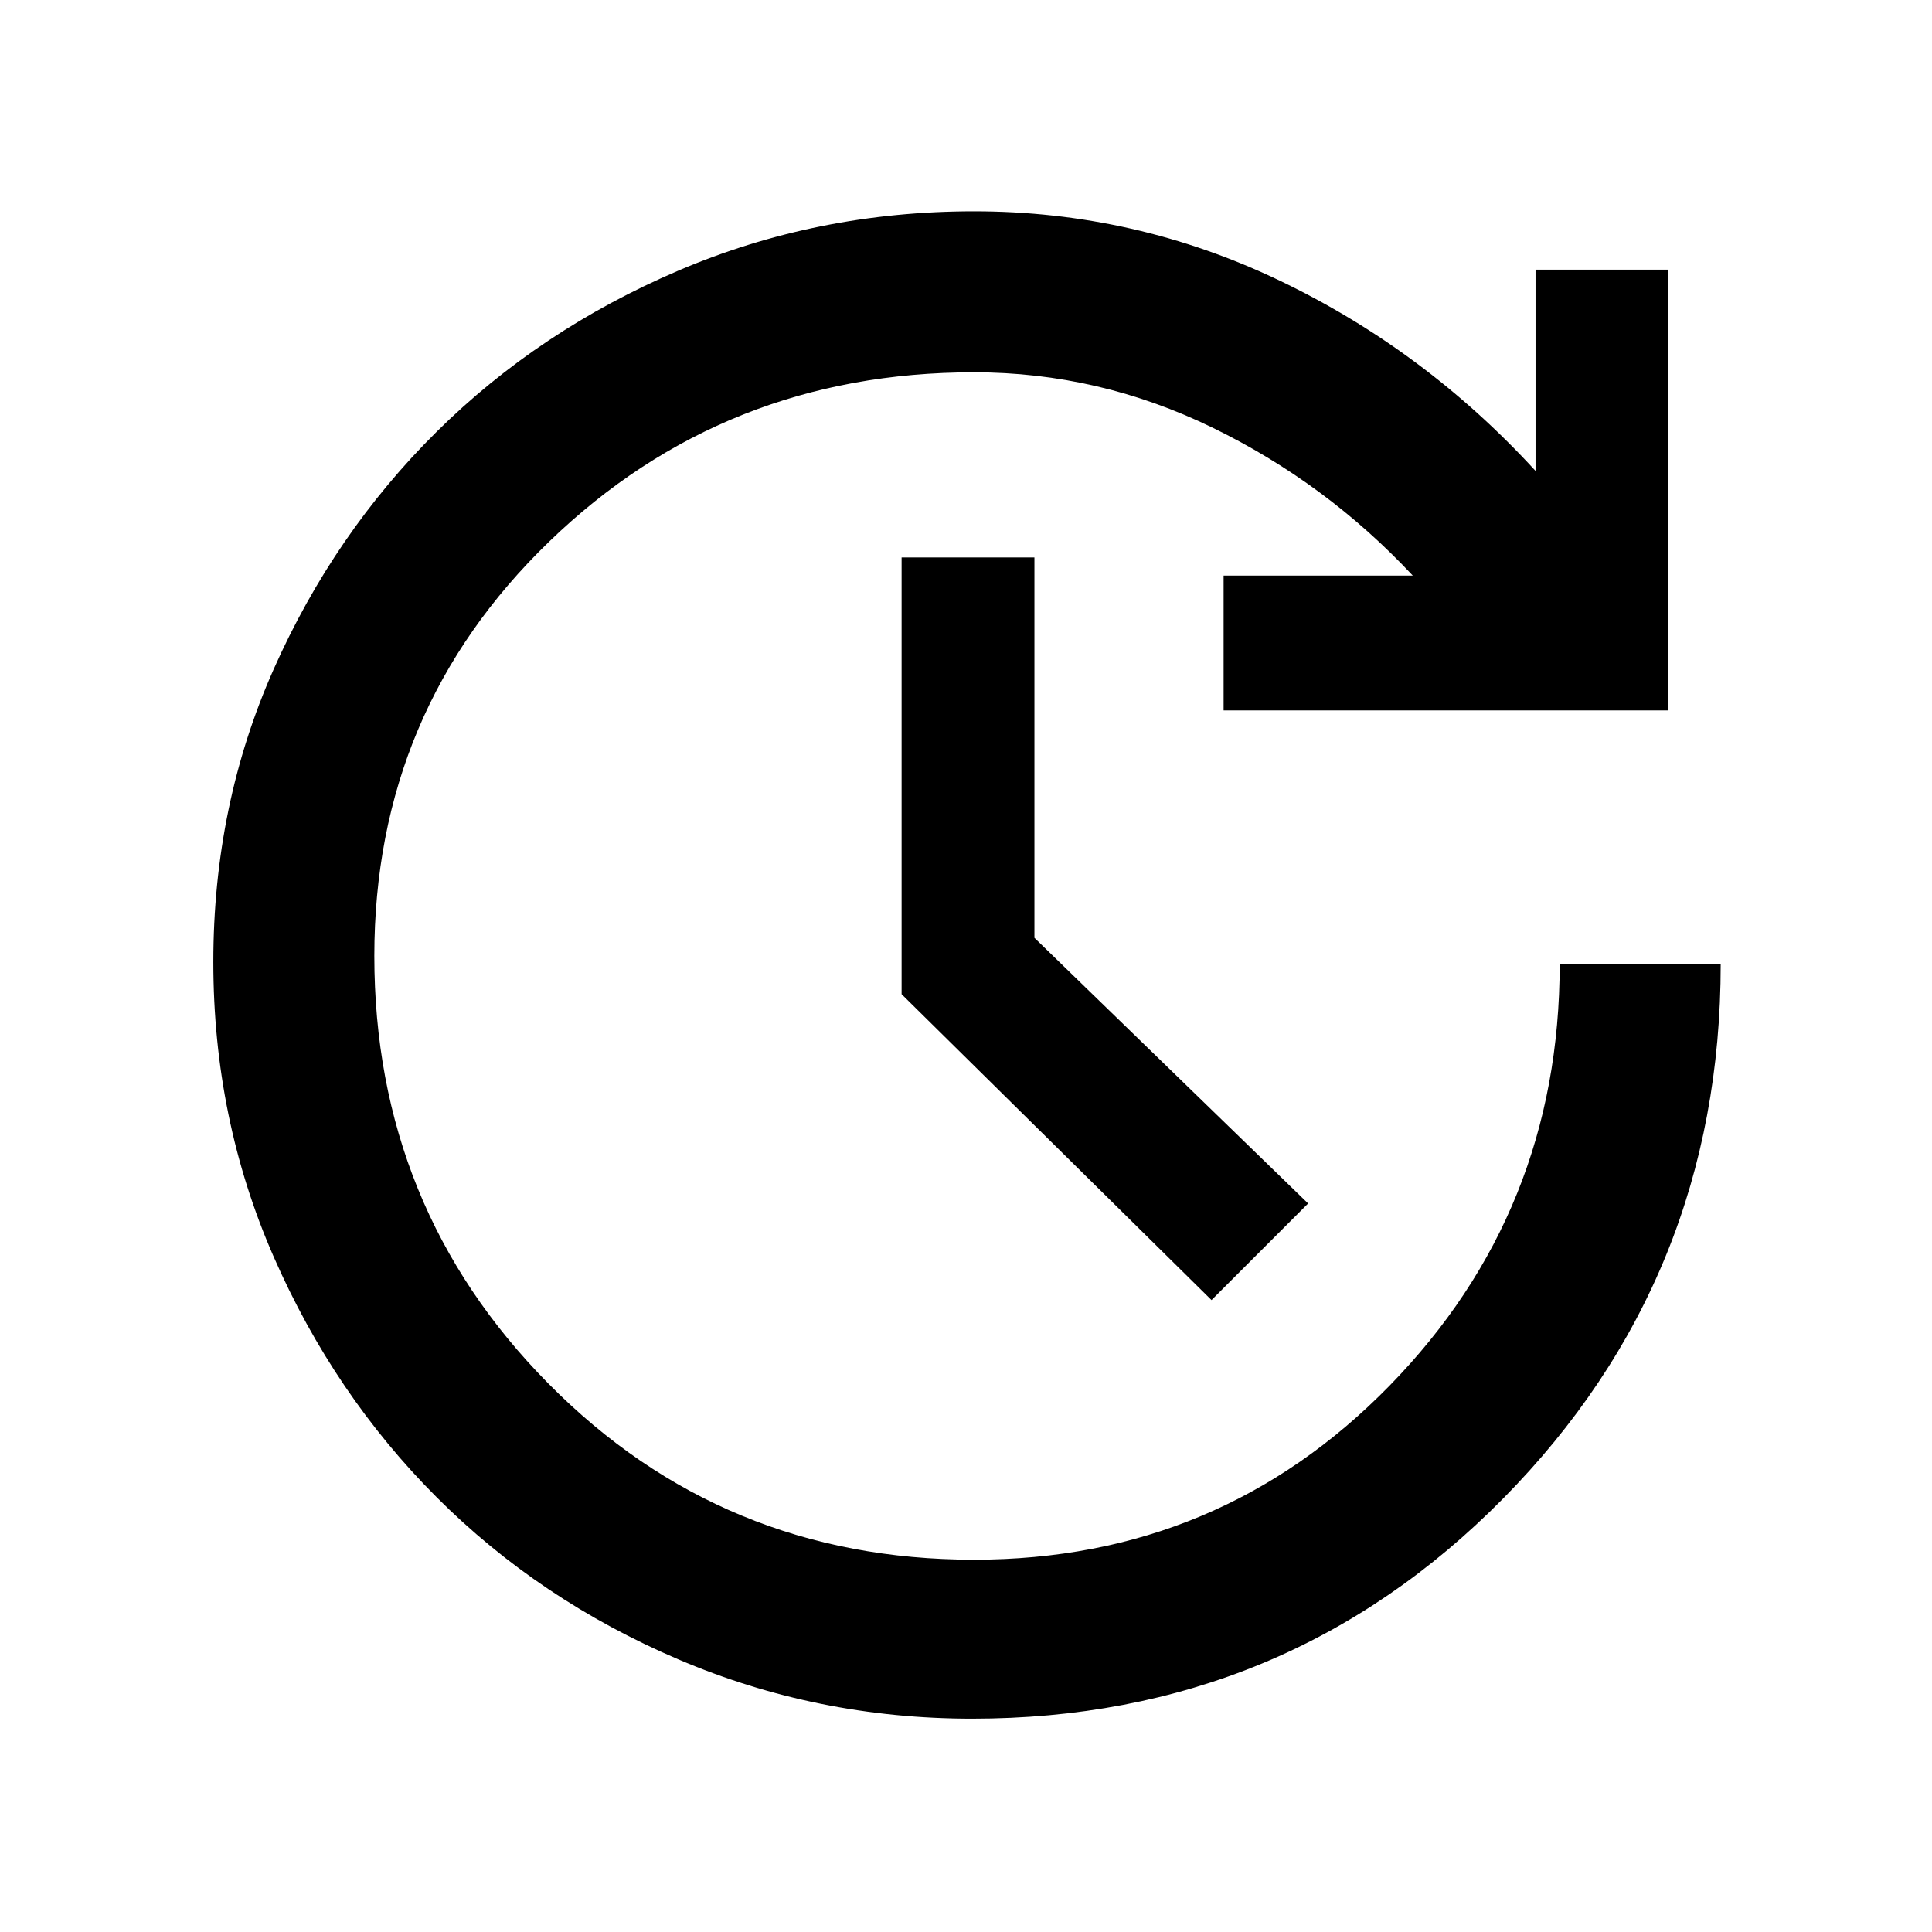
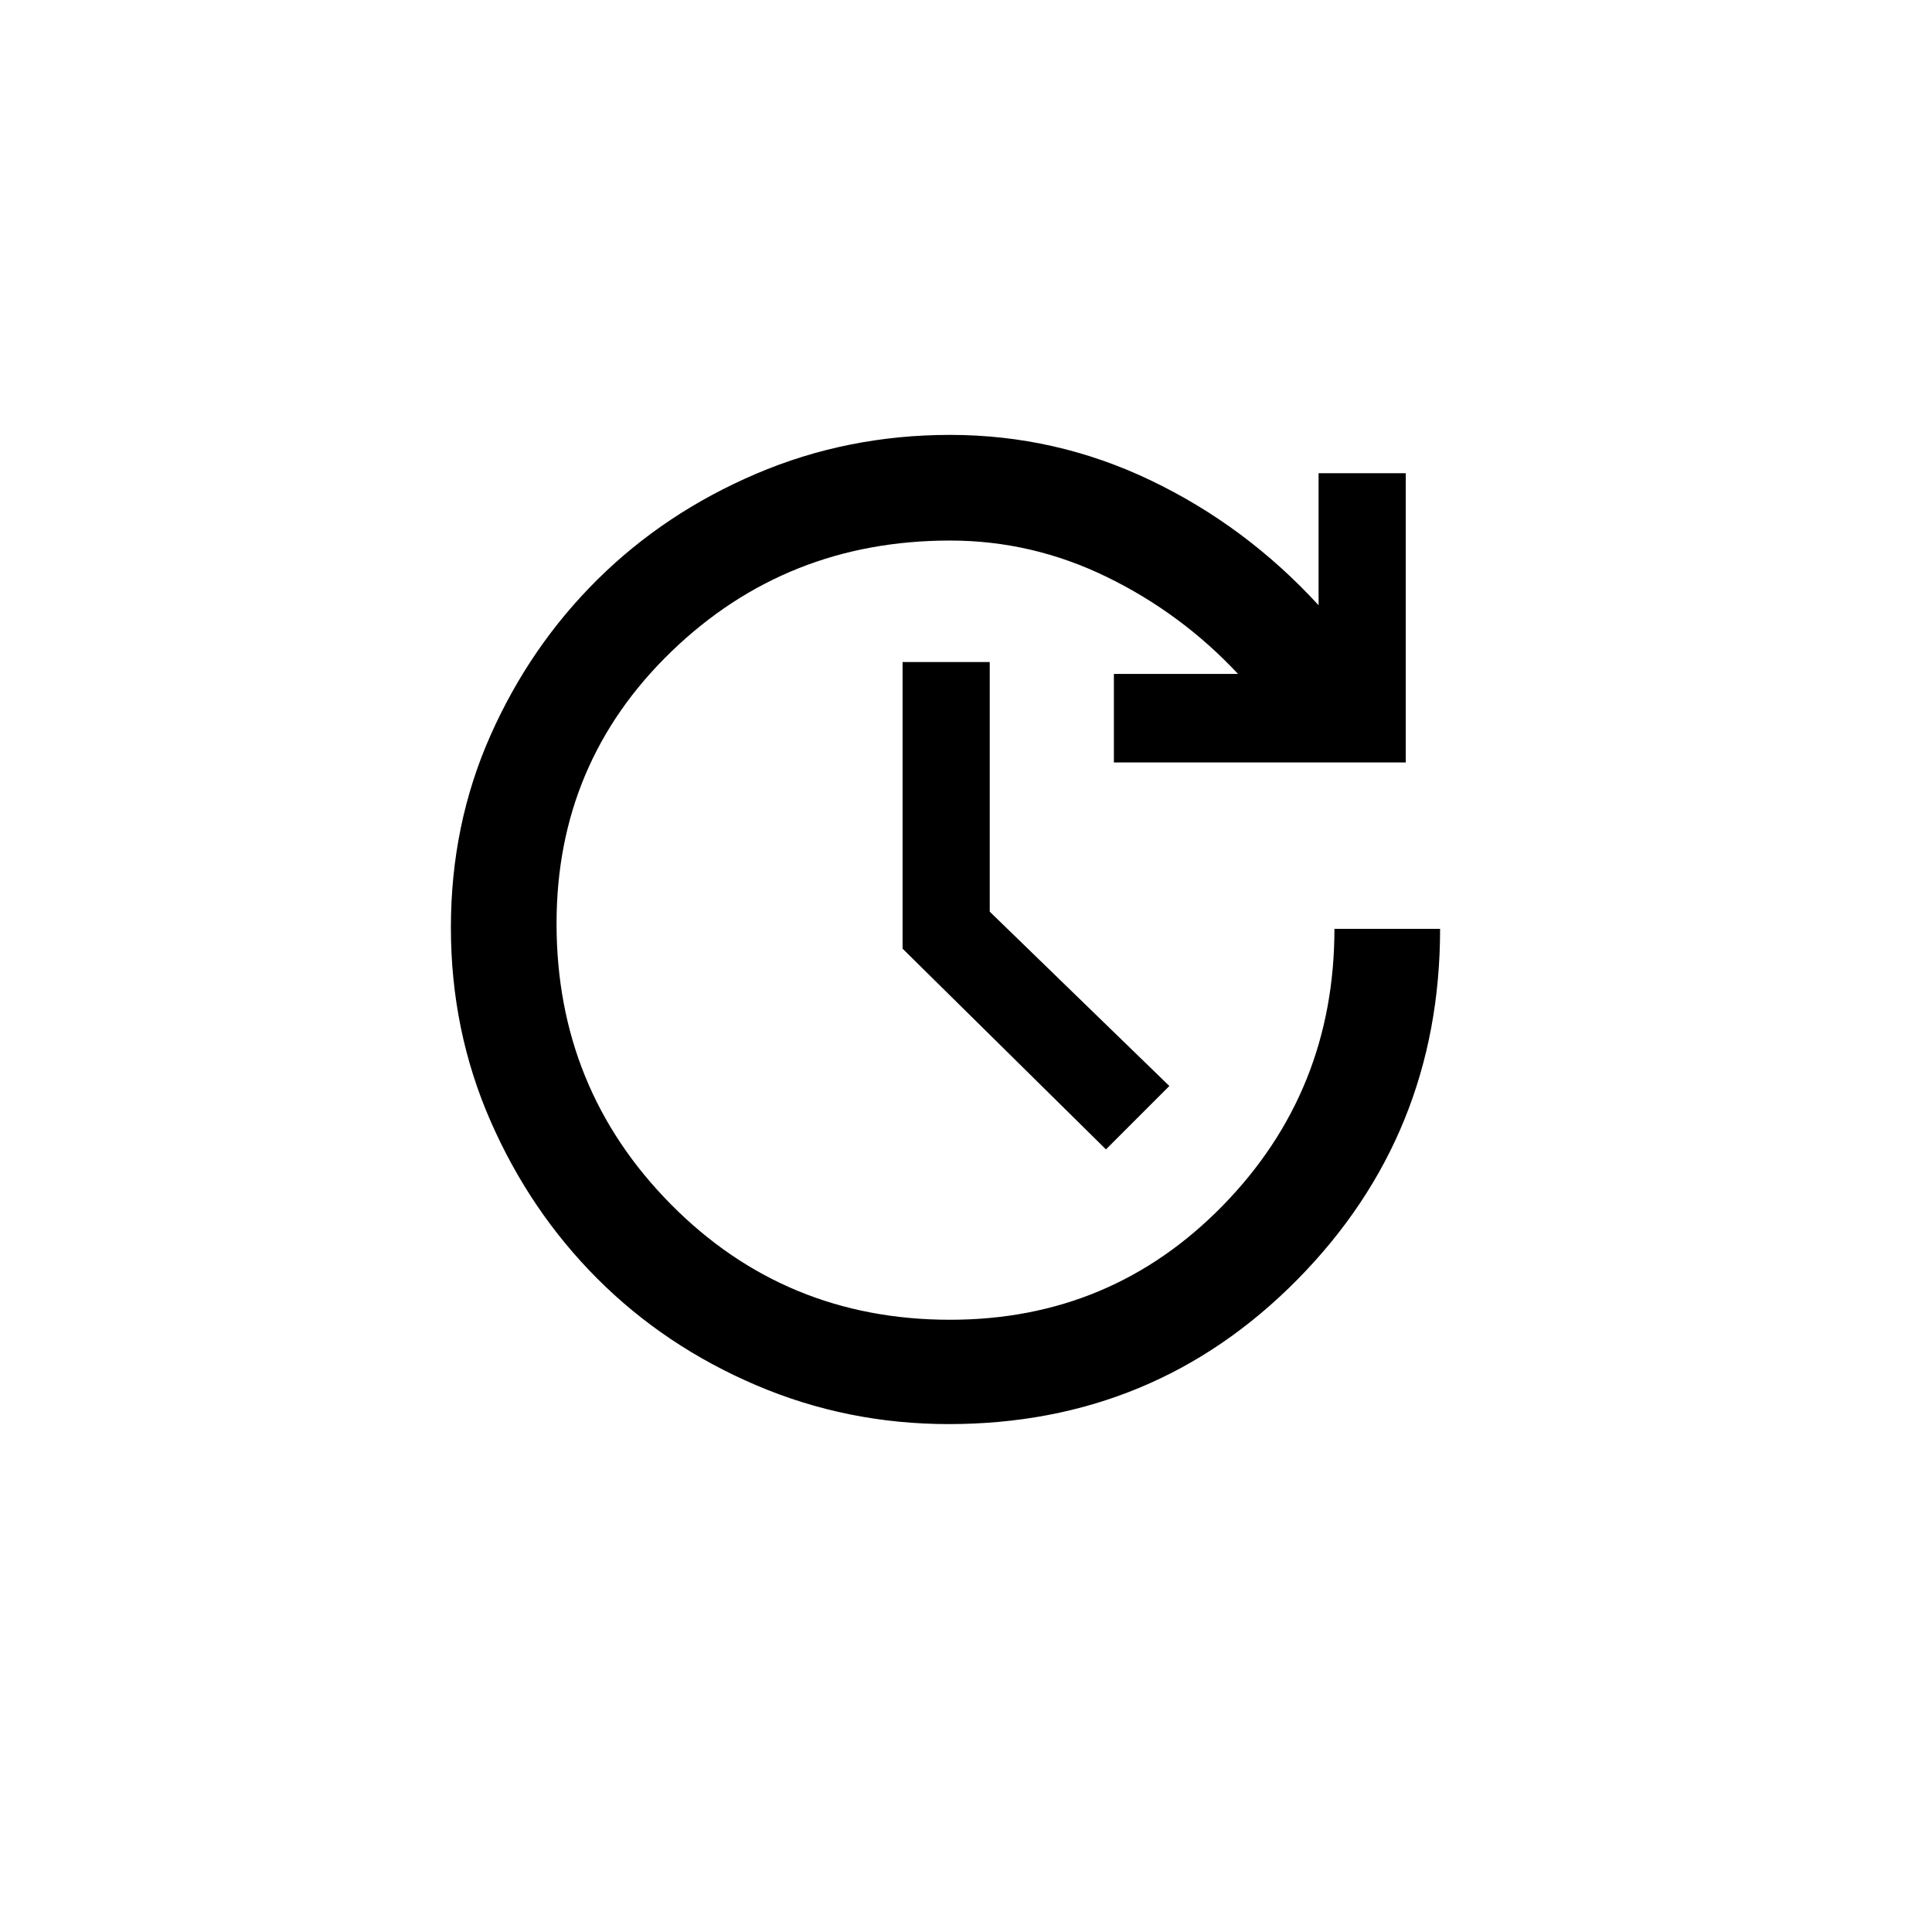
- <svg xmlns="http://www.w3.org/2000/svg" height="48" width="48">
-   <path d="M24.15 42.7q-3.85 0-7.3-1.475-3.45-1.475-6-4.025-2.55-2.55-4.05-5.975T5.3 23.9q0-3.9 1.5-7.275 1.5-3.375 4.05-5.9 2.55-2.525 6-4T24.2 5.25q4 0 7.6 1.725Q35.4 8.7 38.15 11.7v-5h3.3v10.95H30.4V14.3h4.7q-2.15-2.3-4.975-3.675Q27.3 9.25 24.2 9.25q-6.2 0-10.55 4.2-4.35 4.2-4.35 10.3 0 6.25 4.325 10.625T24.2 38.75q6.1 0 10.325-4.325T38.75 23.95h4q0 7.8-5.4 13.275-5.4 5.475-13.2 5.475Zm5.95-10.4-7.7-7.6V13.85h3.3v9.45l6.8 6.6Z" />
+ <svg xmlns="http://www.w3.org/2000/svg" version="1.1" width="128" height="128" viewBox="0 0 128 128" xml:space="preserve">
+   <defs>
+ </defs>
+   <g transform="matrix(1.75 0 0 1.75 62.65 61.59)">
+     <path style="stroke: none; stroke-width: 1; stroke-dasharray: none; stroke-linecap: butt; stroke-dashoffset: 0; stroke-linejoin: miter; stroke-miterlimit: 4; fill: rgb(0,0,0); fill-rule: nonzero; opacity: 1;" transform=" translate(-24.03, -23.98)" d="M 24.15 42.7 q -3.85 0 -7.3 -1.475 q -3.45 -1.475 -6 -4.025 q -2.55 -2.55 -4.05 -5.975 T 5.3 23.9 q 0 -3.9 1.5 -7.275 q 1.5 -3.375 4.05 -5.9 q 2.55 -2.525 6 -4 T 24.2 5.25 q 4 0 7.6 1.725 Q 35.4 8.7 38.15 11.7 v -5 h 3.3 v 10.95 H 30.4 V 14.3 h 4.7 q -2.15 -2.3 -4.975 -3.675 Q 27.3 9.25 24.2 9.25 q -6.2 0 -10.55 4.2 q -4.35 4.2 -4.35 10.3 q 0 6.25 4.325 10.625 T 24.2 38.75 q 6.1 0 10.325 -4.325 T 38.75 23.95 h 4 q 0 7.8 -5.4 13.275 q -5.4 5.475 -13.2 5.475 Z m 5.95 -10.4 l -7.7 -7.6 V 13.85 h 3.3 v 9.45 l 6.8 6.6 Z" stroke-linecap="round" />
+   </g>
</svg>
